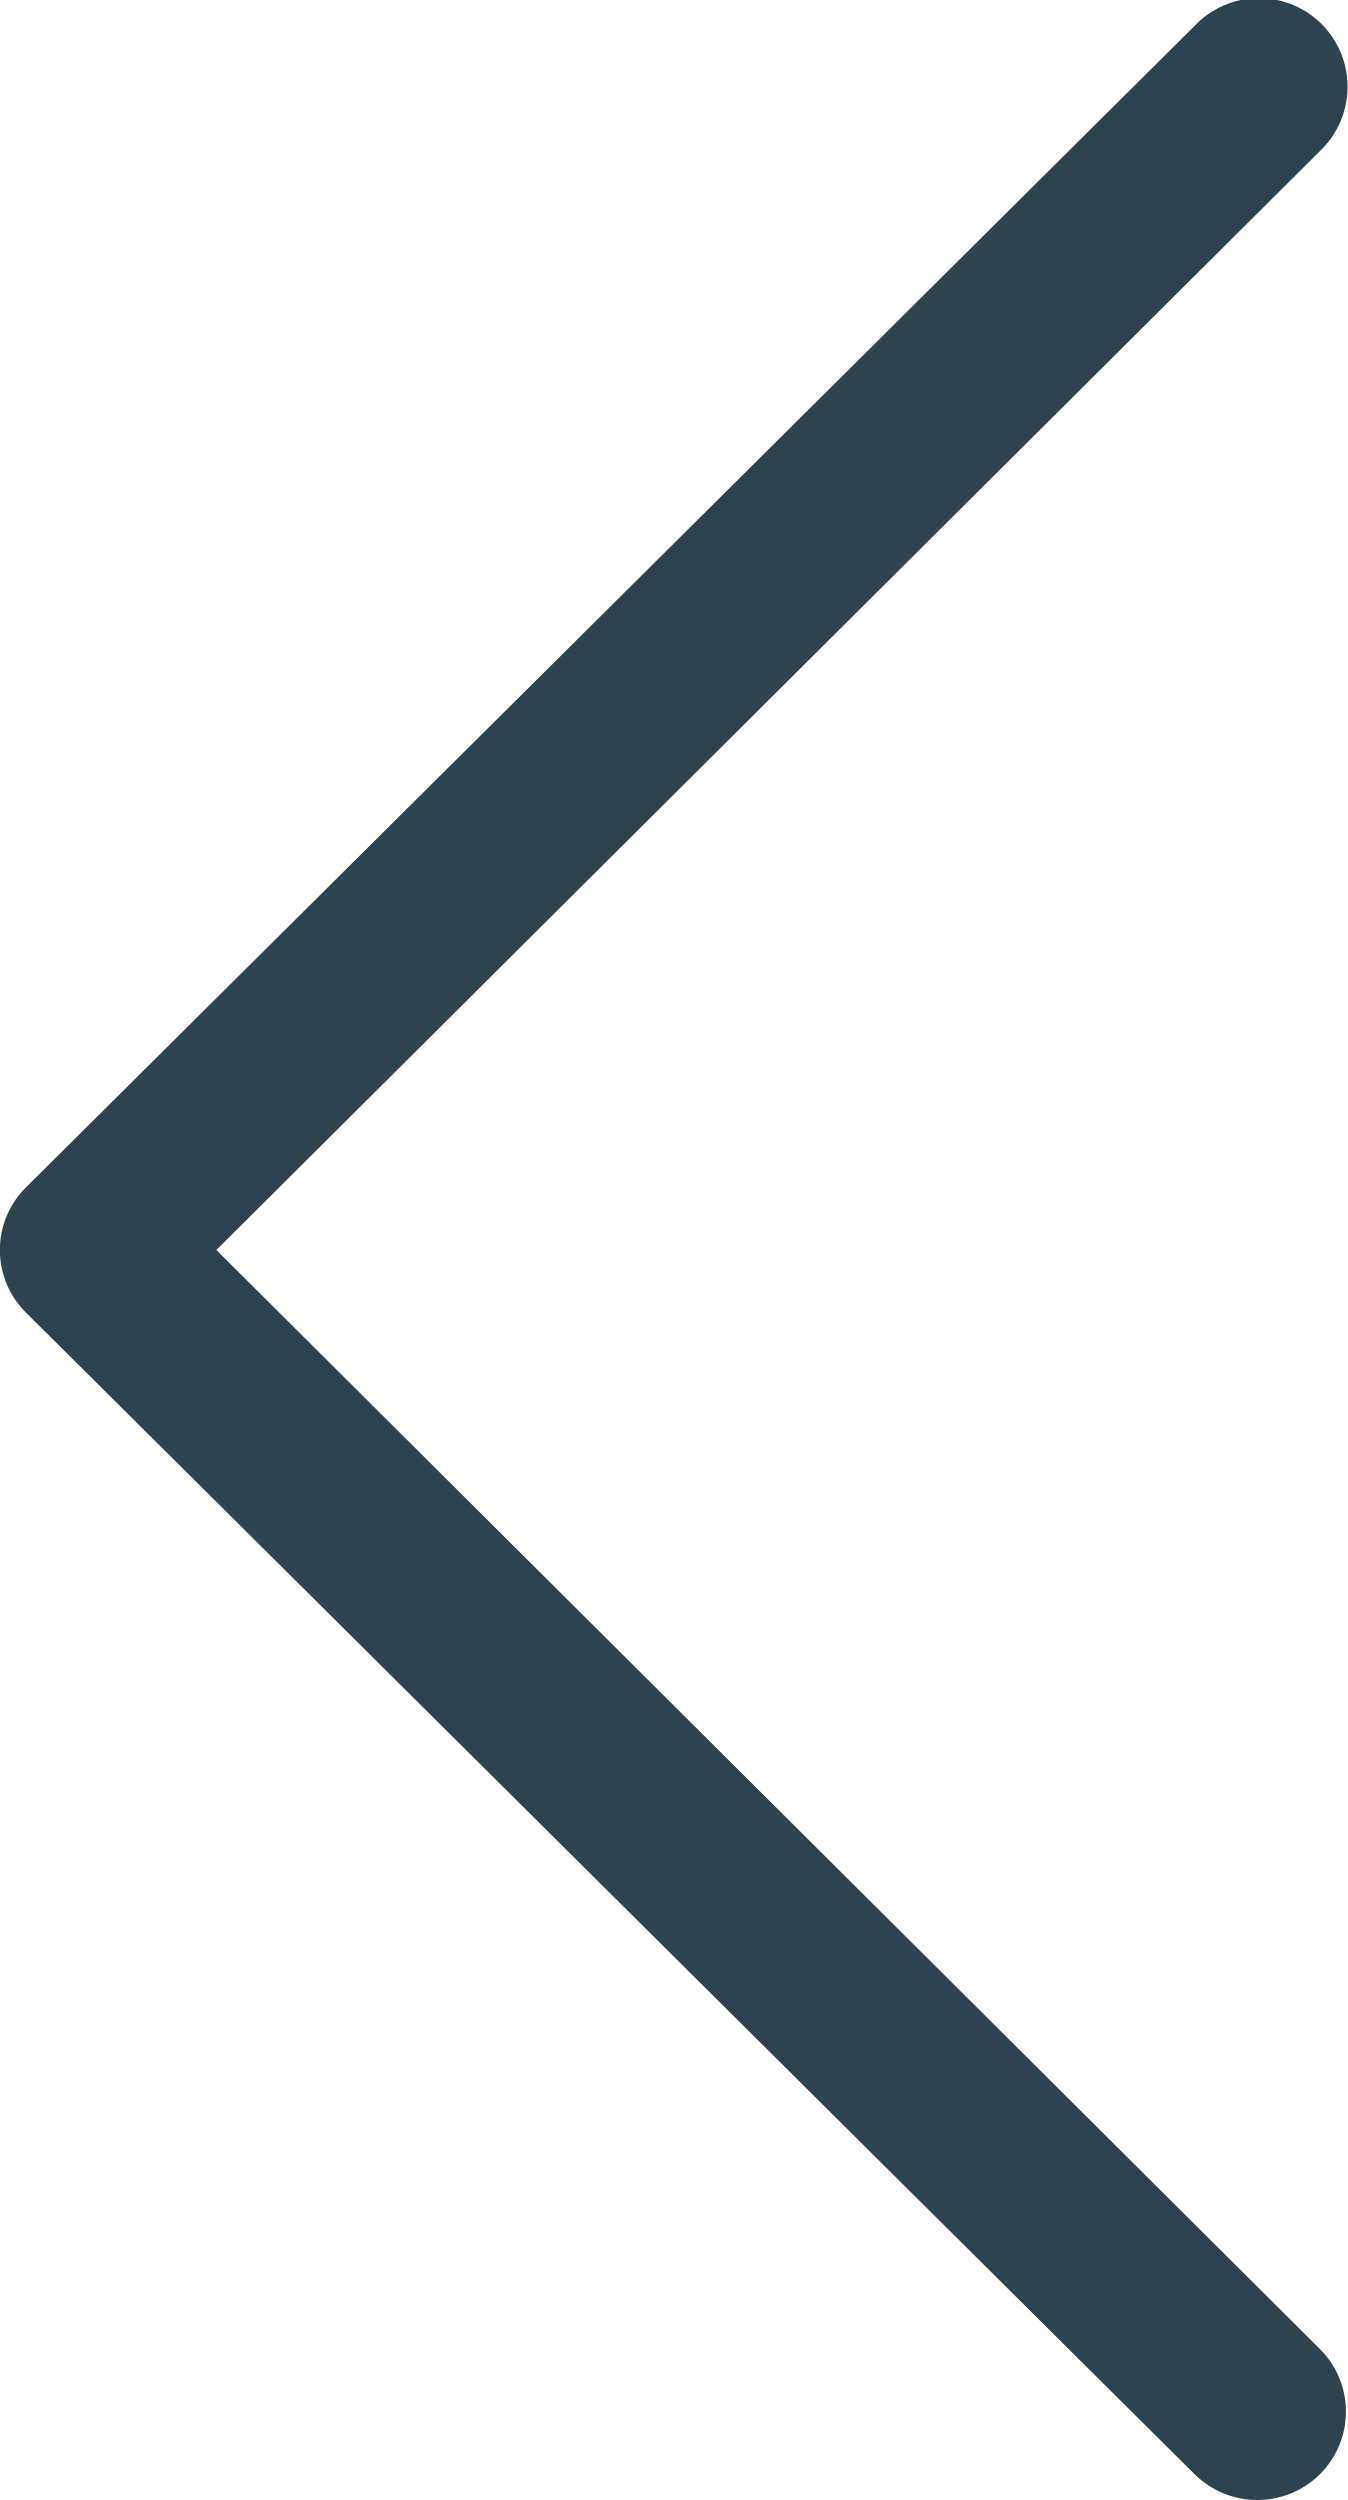
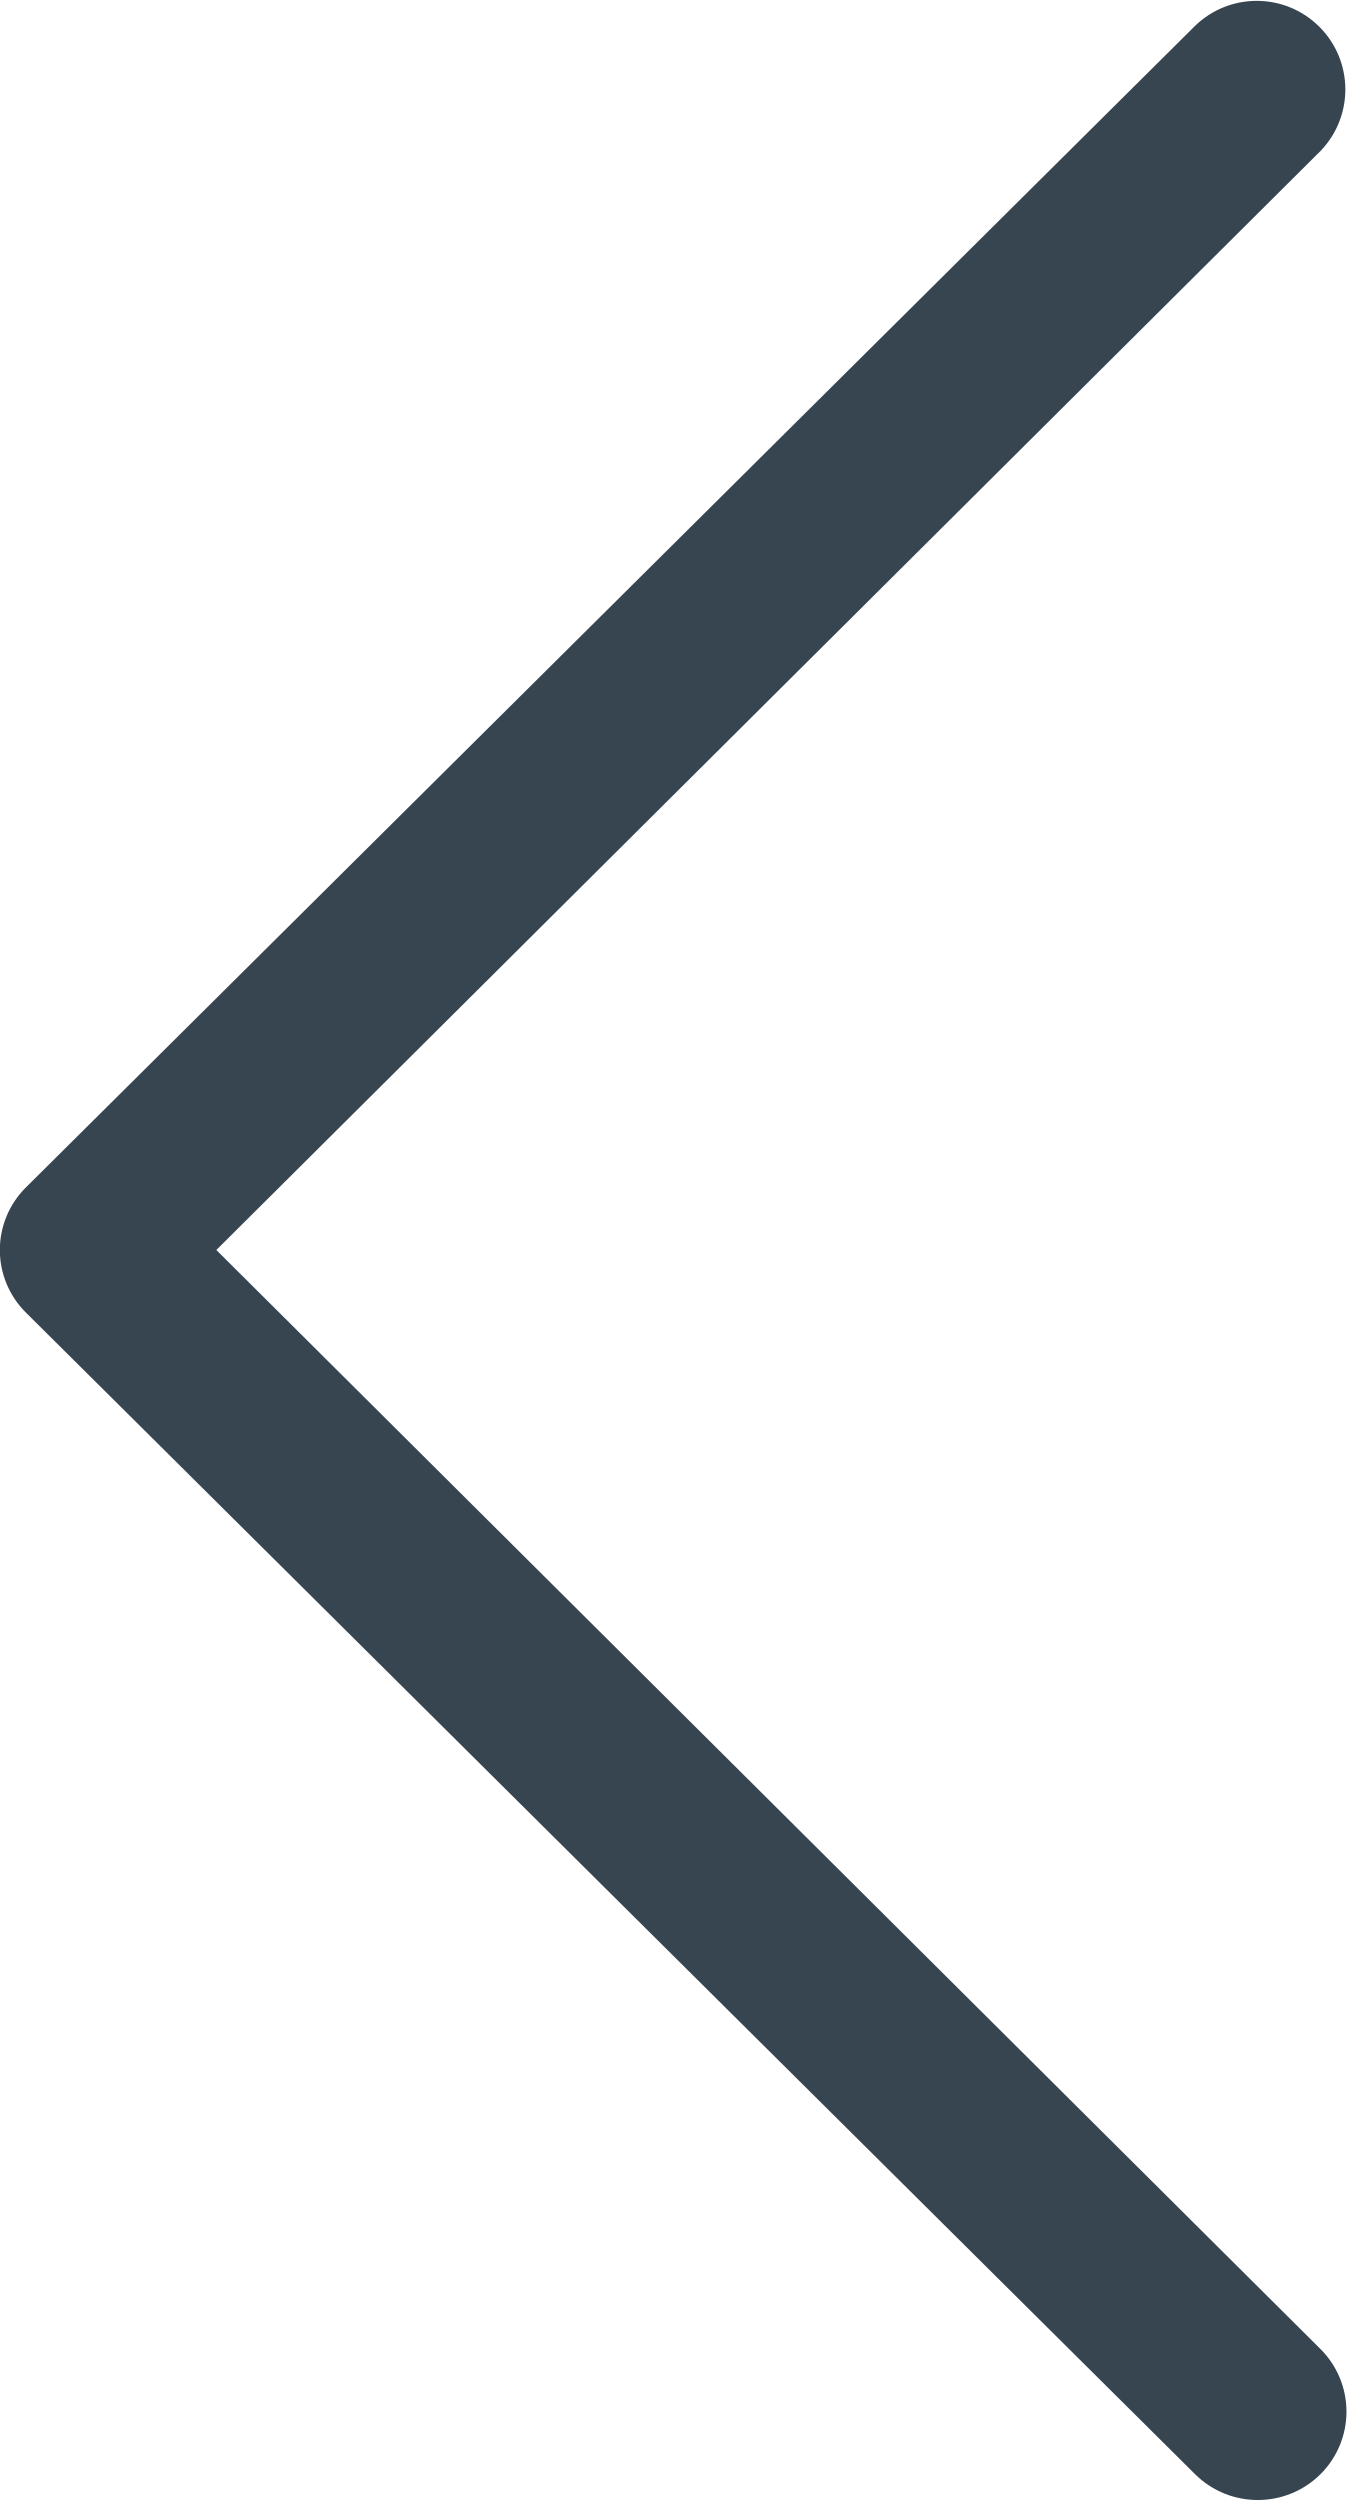
- <svg xmlns="http://www.w3.org/2000/svg" width="14.016" height="26" viewBox="0 0 28.031 52">
+ <svg xmlns="http://www.w3.org/2000/svg" width="13.735" height="25.48" viewBox="0 0 28.031 52">
  <defs>
    <style>
      .cls-1 {
-       fill: #2e4350;
+       fill: #374551;
      fill-rule: evenodd;
      }
    </style>
  </defs>
-   <path id="back_icon" data-name="back icon" class="cls-1" d="M224.845,115.462a1.853,1.853,0,0,0,2.611,0,1.838,1.838,0,0,0,0-2.6L204.5,90l22.958-22.862a1.843,1.843,0,1,0-2.611-2.6L200.537,88.7a1.834,1.834,0,0,0,0,2.6Zm0,0" transform="translate(-200 -64)" />
+   <path id="back_icon" data-name="back icon" class="cls-1" d="M213.856,88.462a1.852,1.852,0,0,0,2.612,0,1.837,1.837,0,0,0,0-2.6L193.5,63l22.969-22.862a1.843,1.843,0,0,0-2.612-2.6L189.537,61.7a1.834,1.834,0,0,0,0,2.6Zm0,0" transform="translate(-189 -37)" />
</svg>
